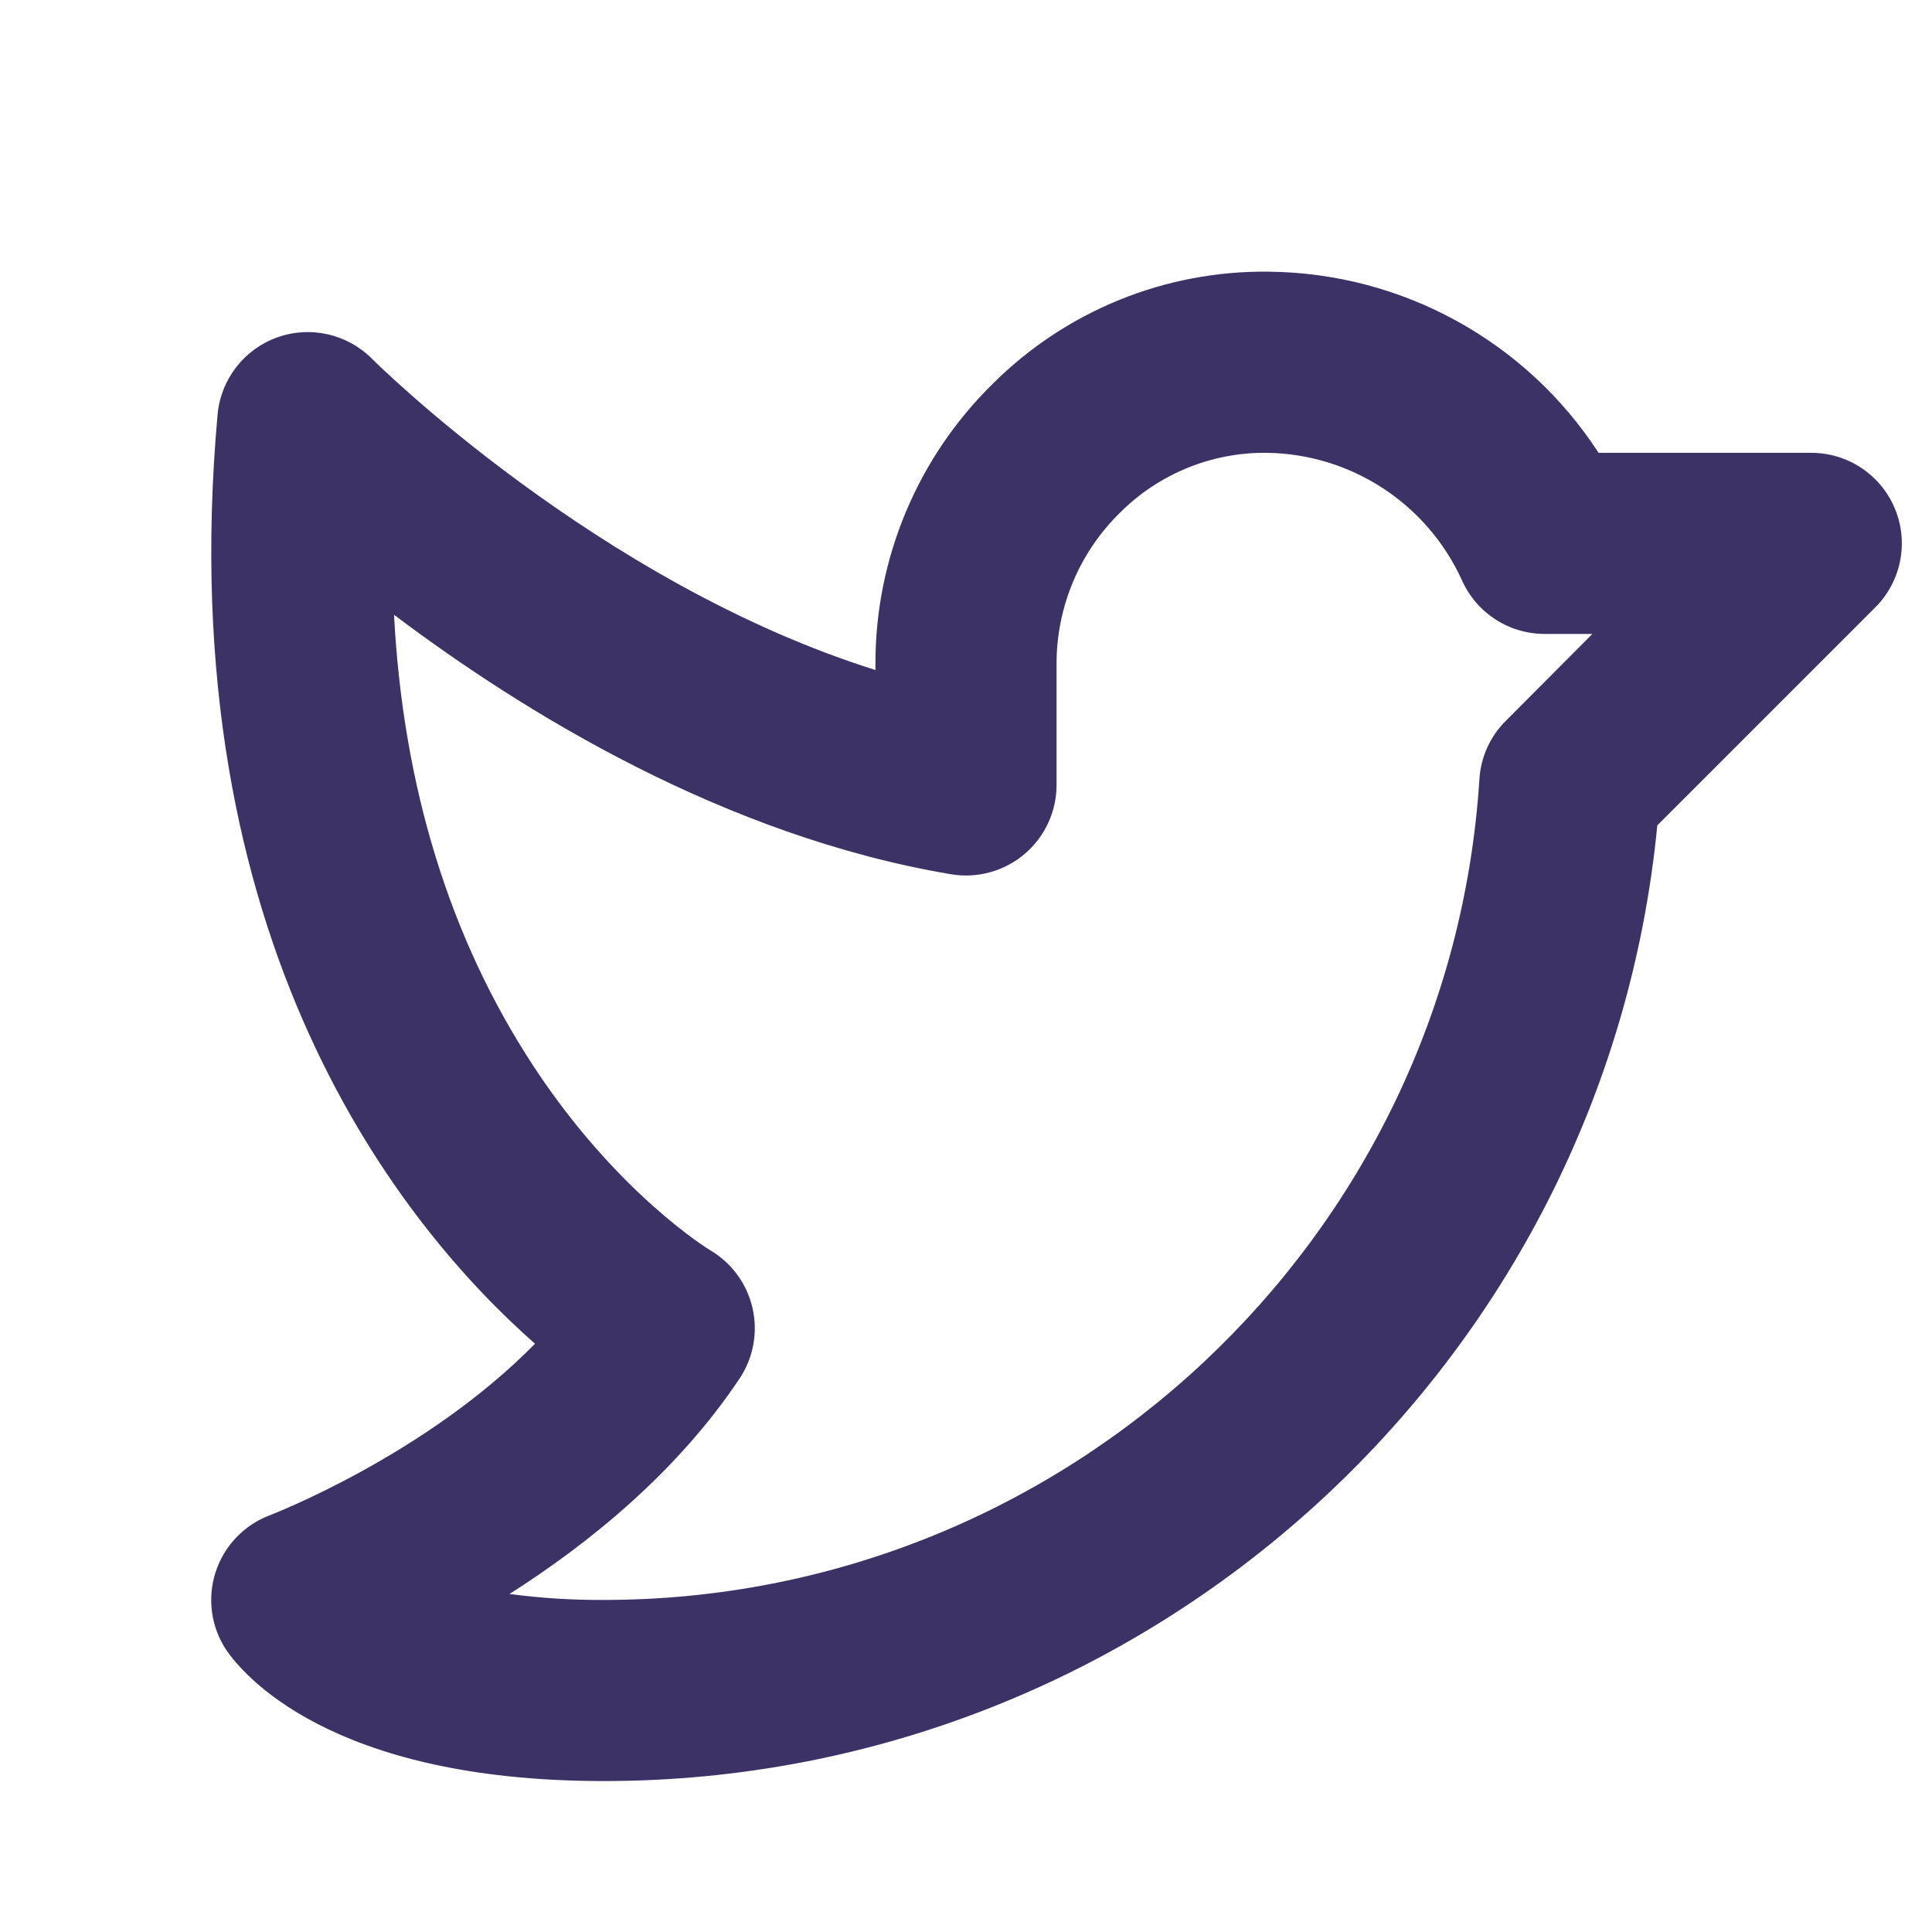
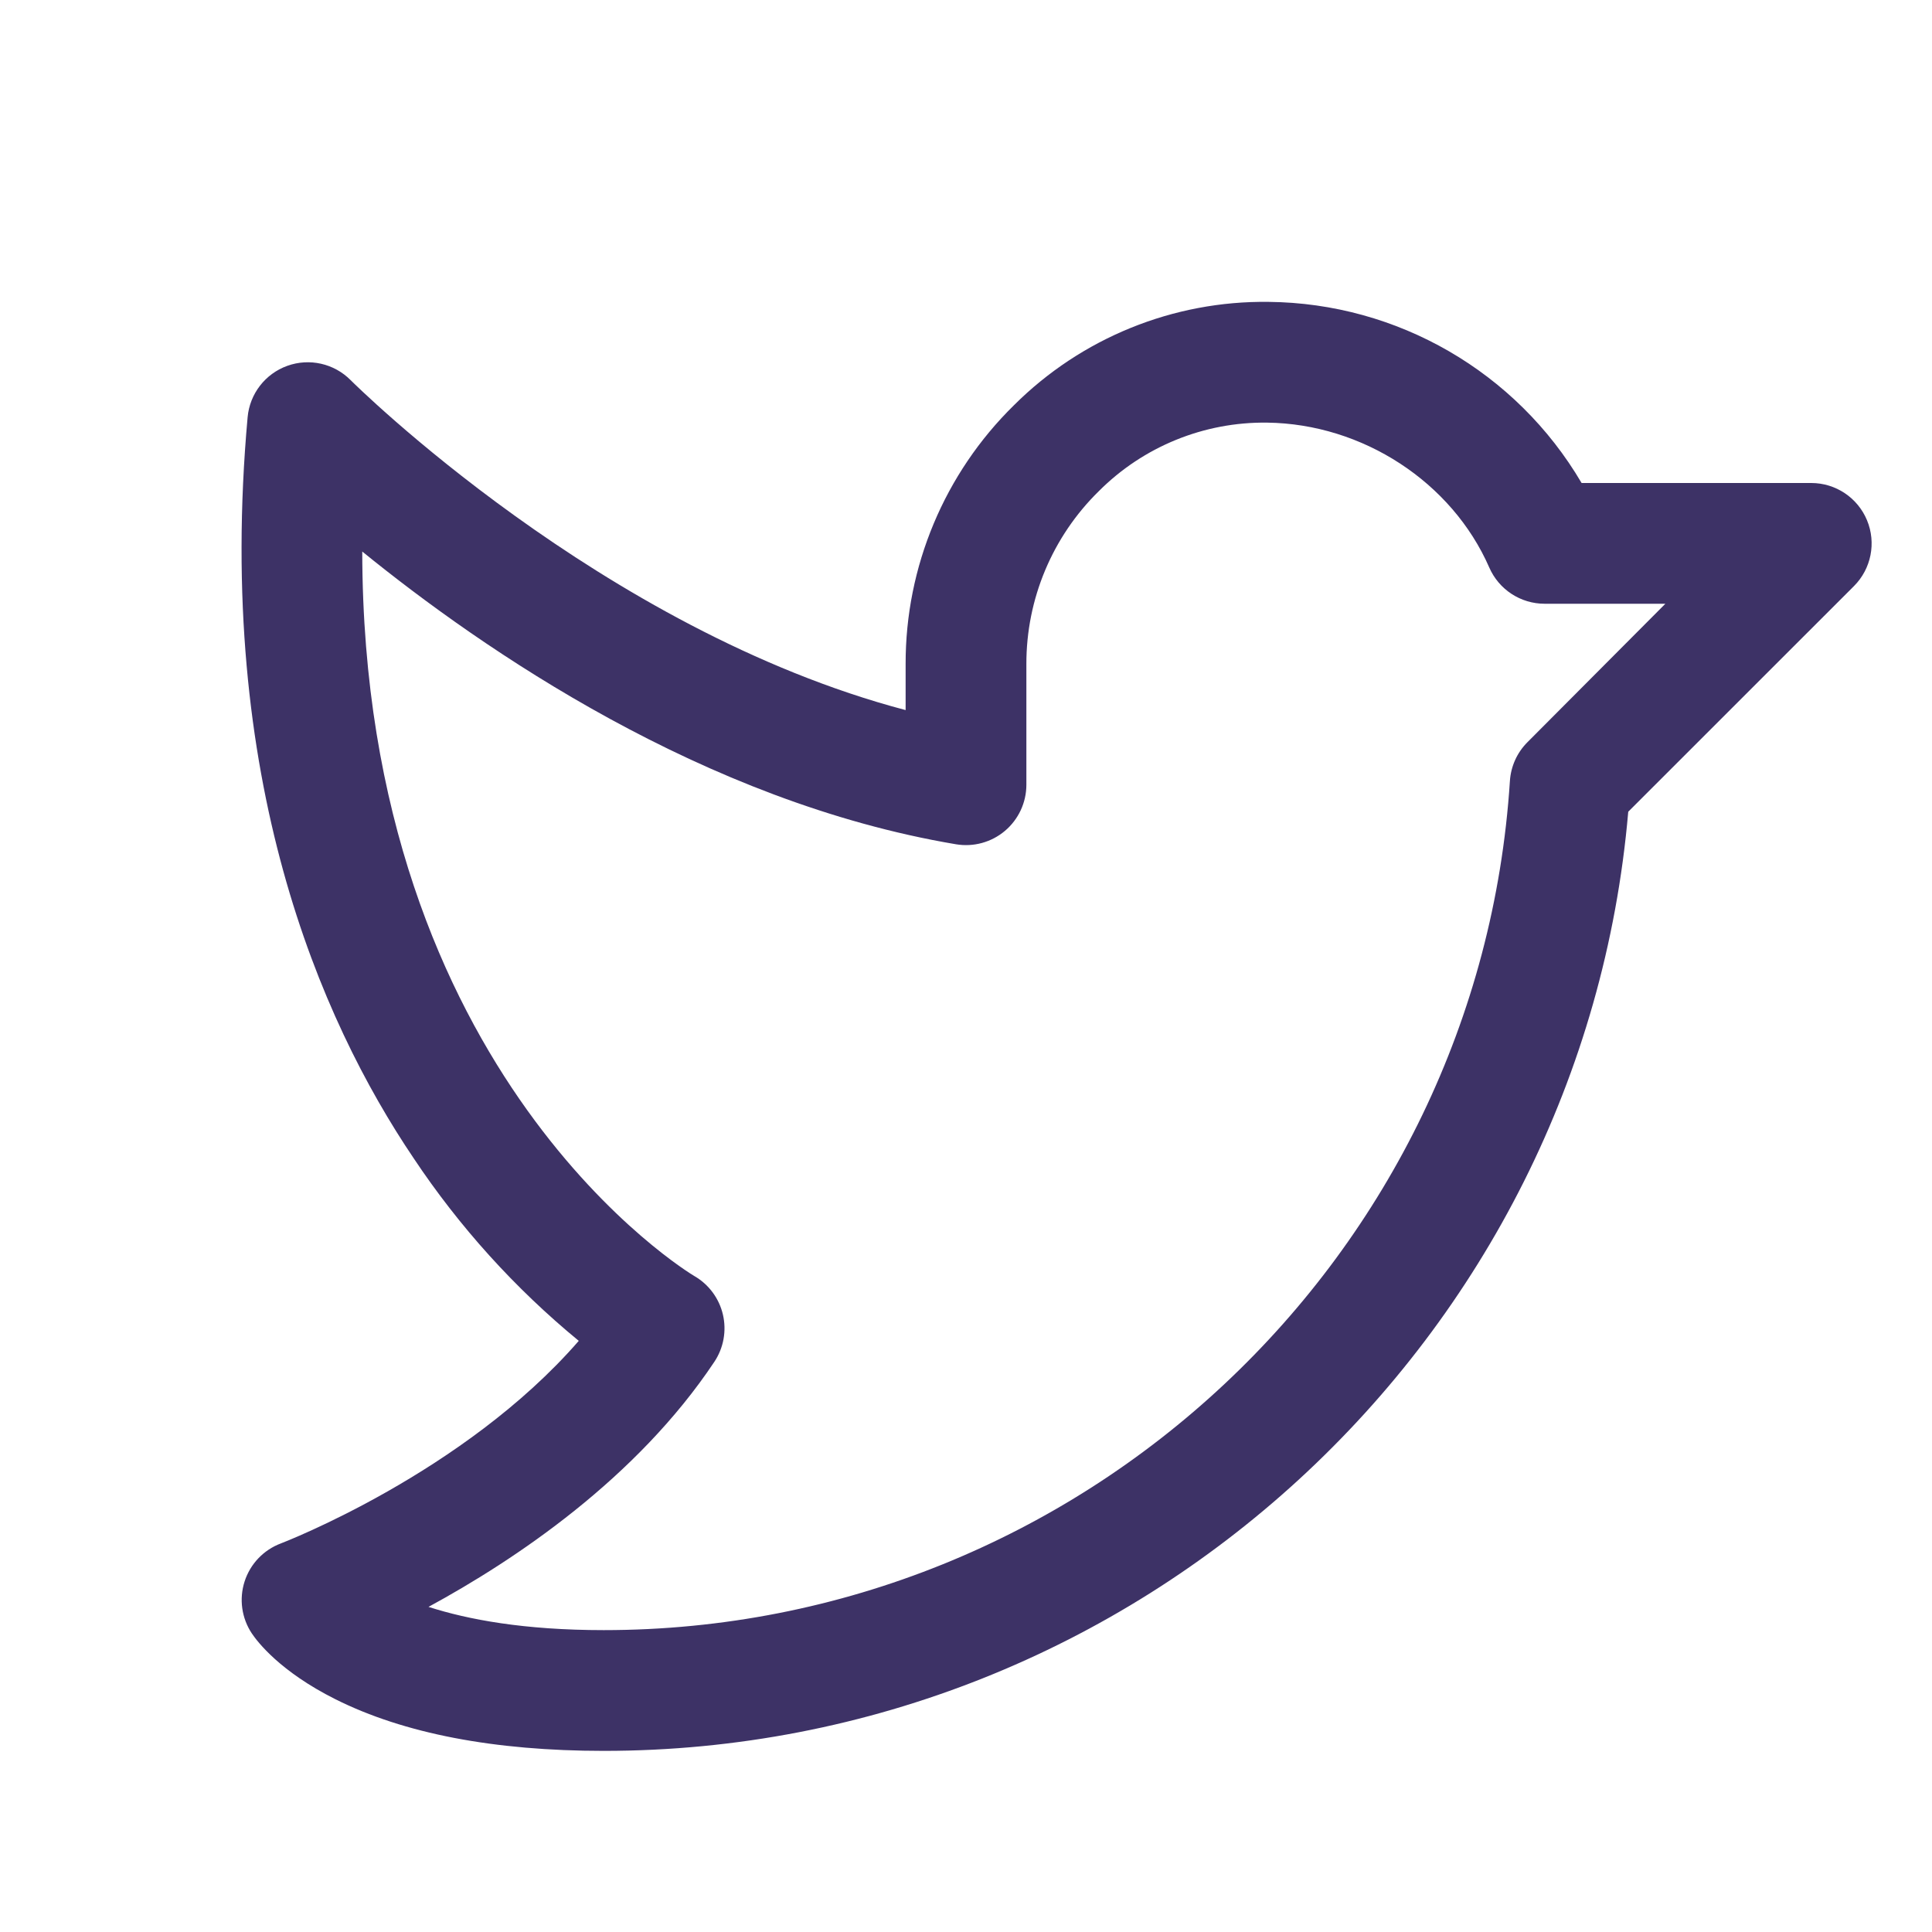
<svg xmlns="http://www.w3.org/2000/svg" width="32" height="32" fill="#3d3266" viewBox="0 0 256 256">
-   <path d="M251.09,67.41A12,12,0,0,0,240,60H211.82a52.73,52.73,0,0,0-43.67-24,50.85,50.85,0,0,0-36.6,14.85A51.87,51.87,0,0,0,116,88v.78c-36.83-11.57-66.38-40.9-66.7-41.23a12,12,0,0,0-20.47,7.38C22.52,125.1,53.48,162.72,70.89,178.05,56.4,192.83,36,200.68,35.8,200.76A12,12,0,0,0,30,218.66C32,221.55,43.44,236,80,236c72.25,0,132.7-55.26,139.6-126.63l28.88-28.88A12,12,0,0,0,251.09,67.41ZM199.52,95.52a11.93,11.93,0,0,0-3.49,7.72C192.14,164.23,141.18,212,80,212a90.78,90.78,0,0,1-12.49-.79C78,204.55,89.72,195.07,98,182.66a12,12,0,0,0-3.9-17c-.12-.07-12.33-7.49-23.43-24.42s-17.26-37-18.46-59.78C69.37,94.4,96,110.79,126,115.84A12,12,0,0,0,140,104V88a28,28,0,0,1,8.41-20.07A27.07,27.07,0,0,1,167.86,60a28.83,28.83,0,0,1,25.82,16.81,12,12,0,0,0,11,7.19H211Z" />
+   <path d="M247.39,68.94A8,8,0,0,0,240,64H209.57A48.66,48.66,0,0,0,168.1,40a46.91,46.91,0,0,0-33.75,13.7A47.9,47.9,0,0,0,120,88v6.09C79.74,83.47,46.81,50.72,46.46,50.37a8,8,0,0,0-13.65,4.92c-4.31,47.79,9.57,79.77,22,98.18a110.93,110.93,0,0,0,21.88,24.2c-15.23,17.53-39.21,26.74-39.47,26.84a8,8,0,0,0-3.85,11.93c.75,1.12,3.75,5.05,11.08,8.72C53.51,229.7,65.48,232,80,232c70.67,0,129.72-54.42,135.75-124.44l29.91-29.9A8,8,0,0,0,247.39,68.94Zm-45,29.41a8,8,0,0,0-2.32,5.14C196,166.58,143.28,216,80,216c-10.56,0-18-1.4-23.22-3.08,11.51-6.25,27.56-17,37.88-32.48A8,8,0,0,0,92,169.08c-.47-.27-43.91-26.34-44-96,16,13,45.25,33.17,78.67,38.79A8,8,0,0,0,136,104V88a32,32,0,0,1,9.6-22.92A30.94,30.94,0,0,1,167.9,56c12.66.16,24.49,7.88,29.44,19.21A8,8,0,0,0,204.67,80h16Z" />
</svg>
